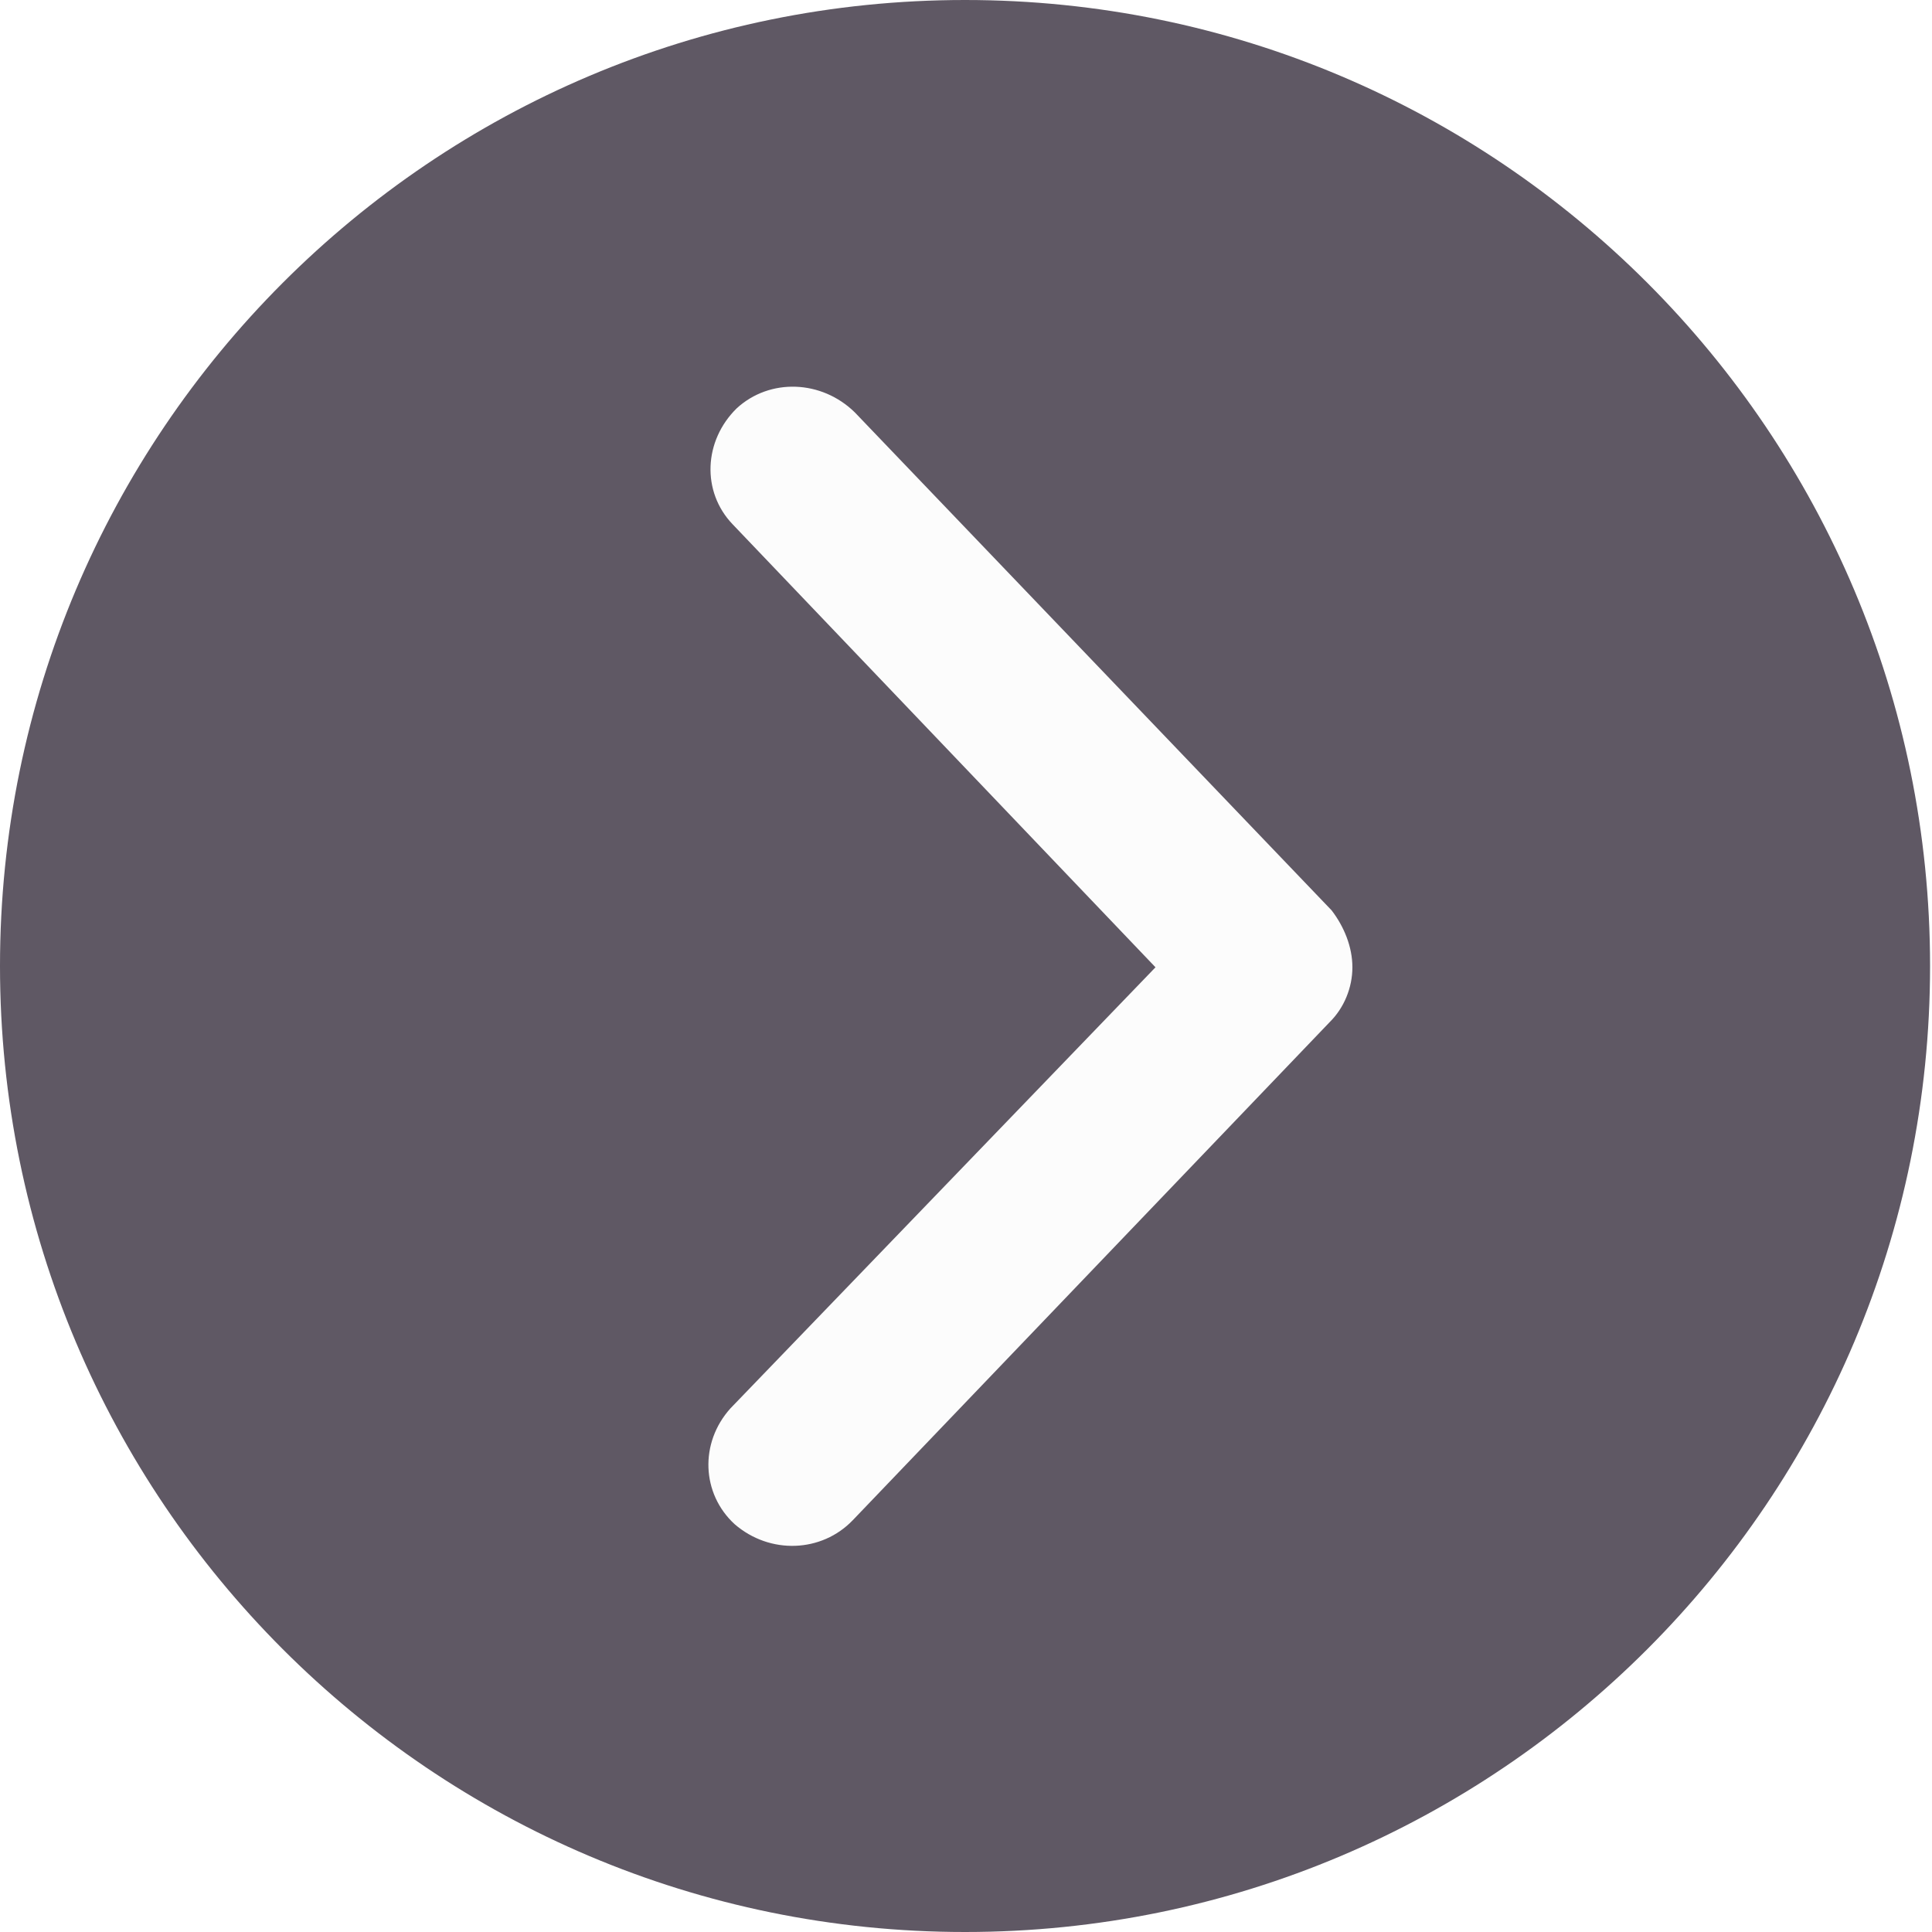
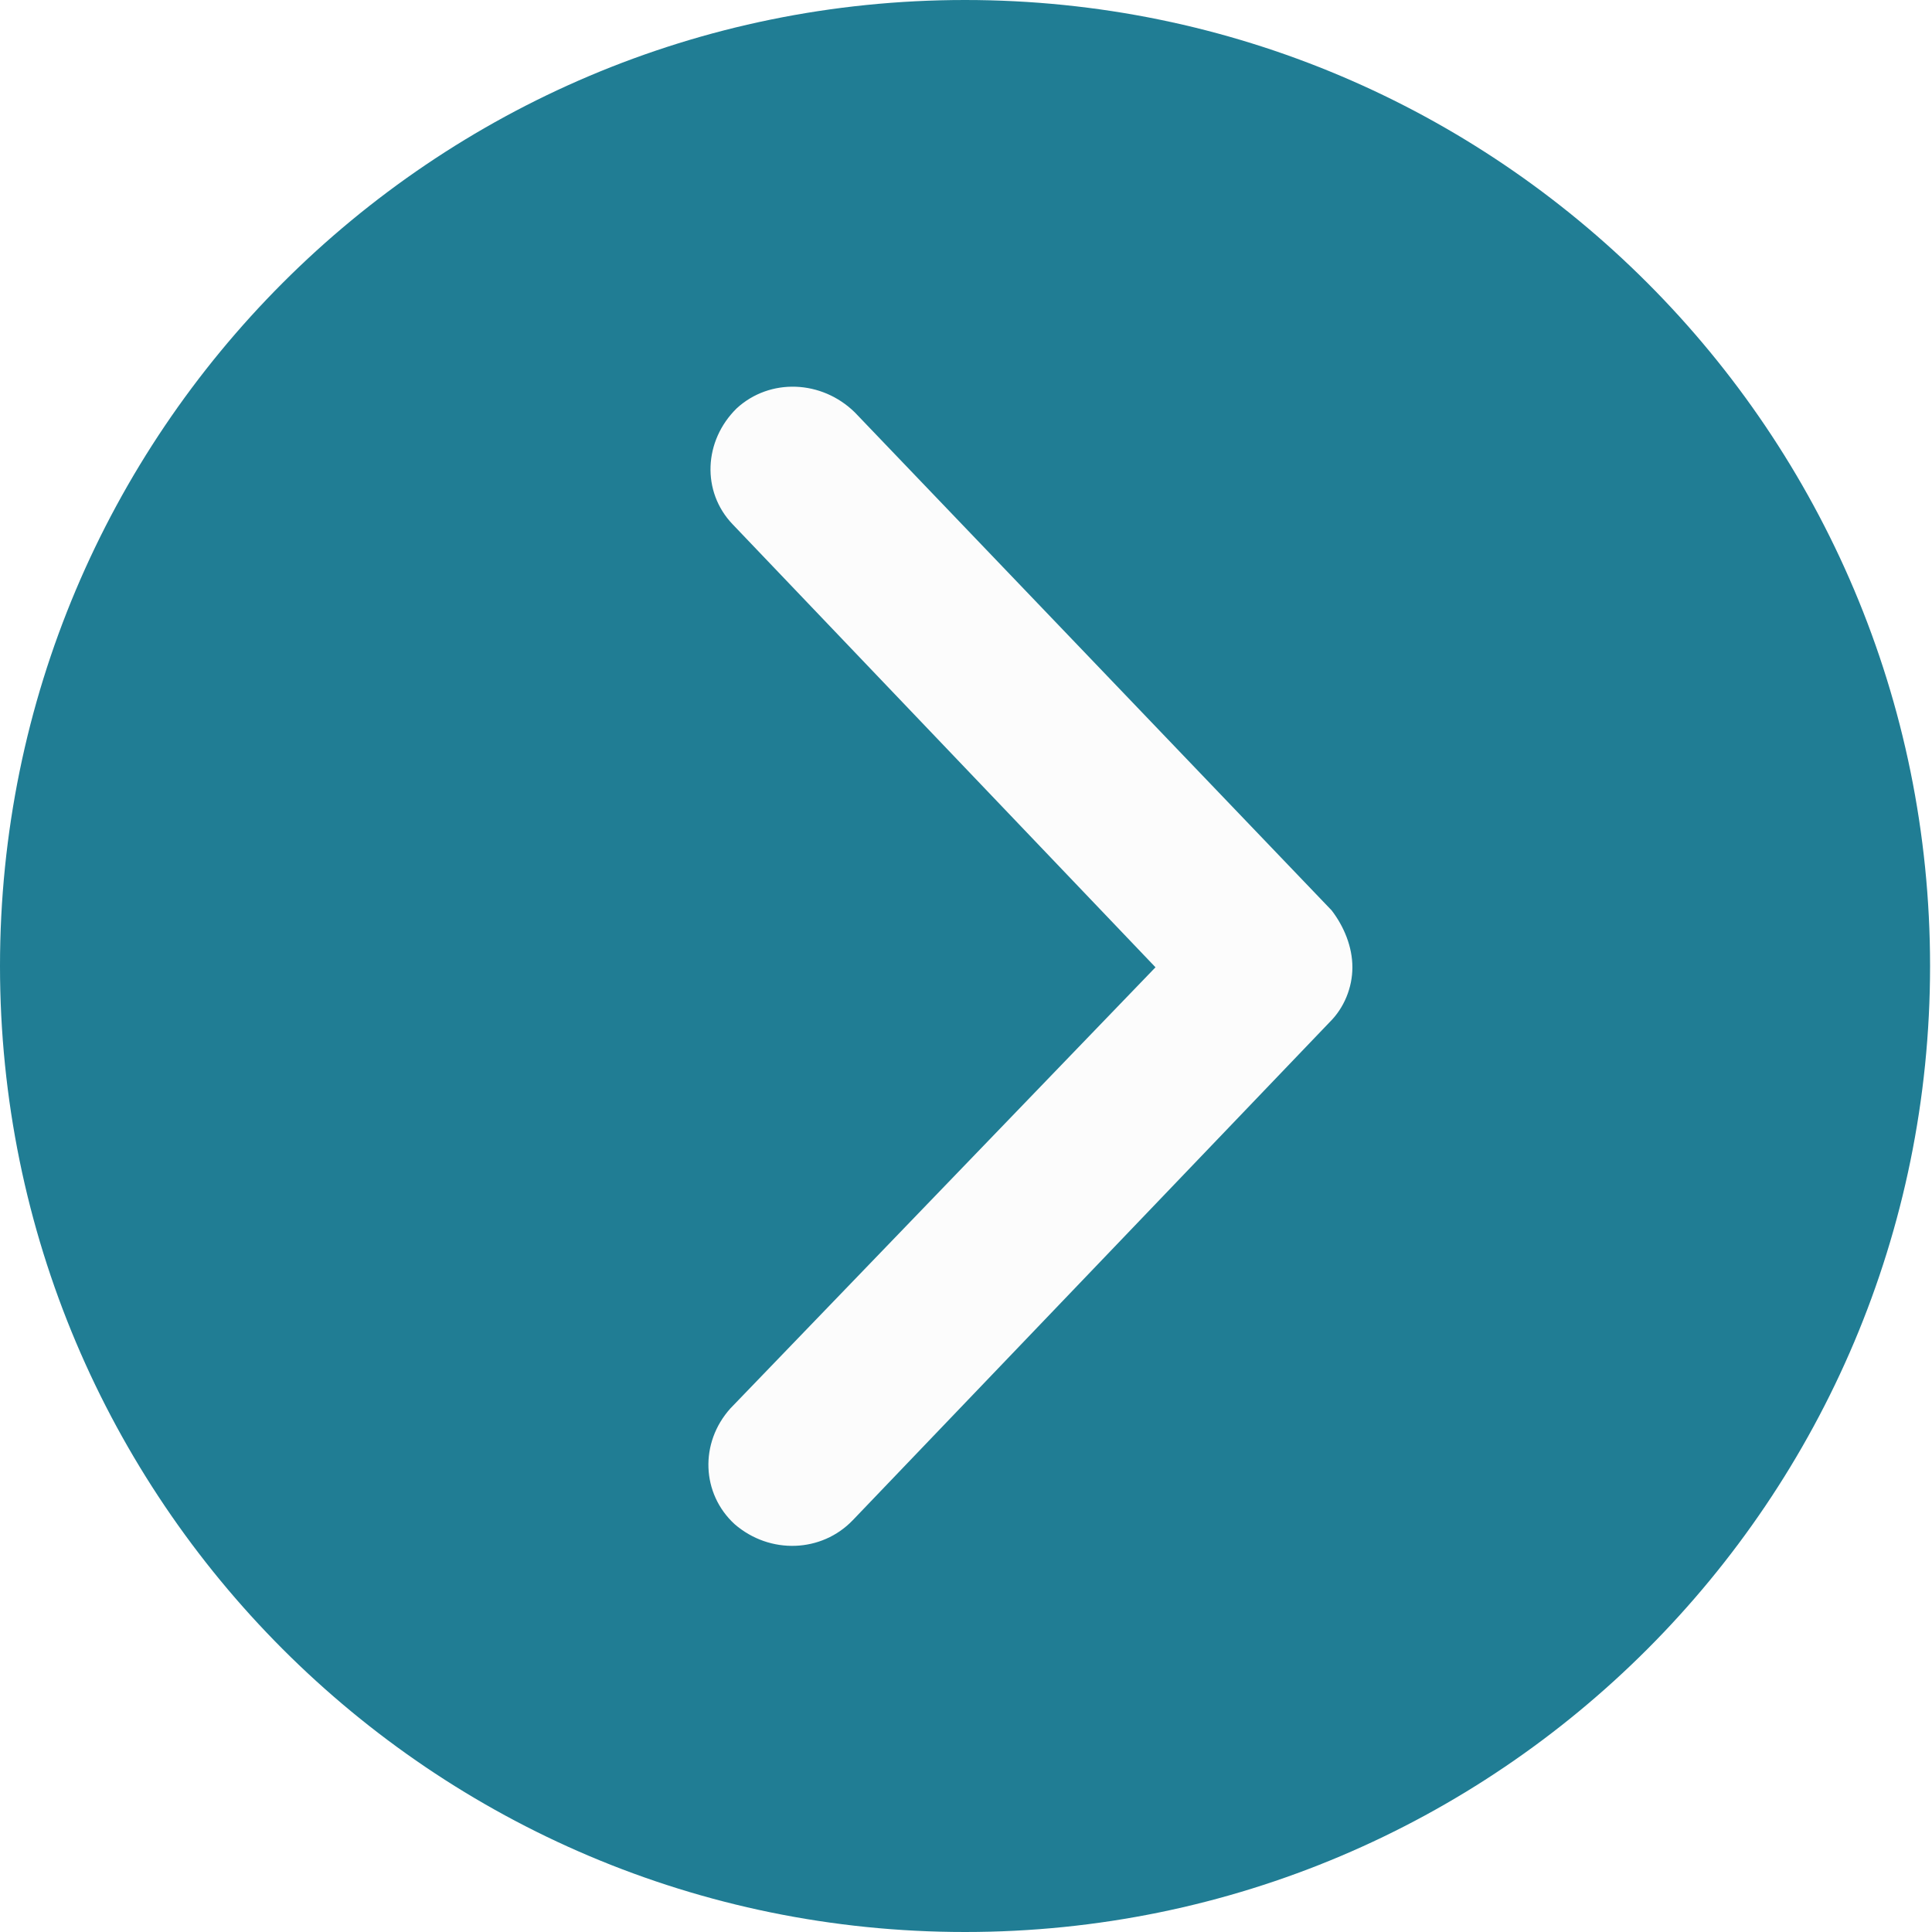
<svg xmlns="http://www.w3.org/2000/svg" width="24px" height="24px" viewBox="0 0 24 24" version="1.1">
  <defs />
-   <g id="Company" stroke="none" stroke-width="1" fill="none" fill-rule="evenodd">
-     <g transform="translate(-1320, -6576)" id="company_2.1">
-       <g transform="translate(0, 5760)">
-         <g id="pagination" transform="translate(240, 721)">
-           <g id="drop_down-2" transform="translate(1092, 107) rotate(90) translate(-1092, -107) translate(1080, 95)">
-             <g id="drop_dpwn_arrow" transform="translate(12, 12) scale(1, -1) translate(-12, -12) ">
-               <ellipse id="Oval" fill="#5F5864" cx="12" cy="11.988" rx="12" ry="11.988" />
-               <path d="M12.016,16.8 C12.268,16.8 12.521,16.697 12.698,16.517 L18.884,10.594 C19.288,10.207 19.313,9.564 18.934,9.126 C18.556,8.714 17.924,8.688 17.495,9.074 L12.016,14.354 L6.512,9.1 C6.108,8.714 5.476,8.74 5.072,9.152 C4.694,9.564 4.719,10.207 5.123,10.619 L11.309,16.542 C11.511,16.697 11.763,16.8 12.016,16.8 Z" id="Shape" fill="#FCFCFC" fill-rule="nonzero" />
-             </g>
-           </g>
+   <g id="Page-1" stroke="none" stroke-width="1" fill="none" fill-rule="evenodd">
+     <g id="drop_dpwn_arrow_active_right" fill-rule="nonzero">
+       <g id="drop_down-2" transform="translate(12, 12) rotate(90) translate(-12, -12) ">
+         <g id="drop_dpwn_arrow" transform="translate(12, 12) scale(-1, 1) rotate(-180) translate(-12, -12) ">
+           <ellipse id="Oval" fill="#207D94" cx="12" cy="11.988" rx="12" ry="11.988" />
+           <path d="M12.016,16.8 C12.268,16.8 12.521,16.697 12.698,16.517 L18.884,10.594 C19.288,10.207 19.313,9.564 18.934,9.126 C18.556,8.714 17.924,8.688 17.495,9.074 L12.016,14.354 L6.512,9.1 C6.108,8.714 5.476,8.74 5.072,9.152 C4.694,9.564 4.719,10.207 5.123,10.619 L11.309,16.542 C11.511,16.697 11.763,16.8 12.016,16.8 Z" id="Shape" fill="#FCFCFC" />
        </g>
      </g>
    </g>
  </g>
</svg>
